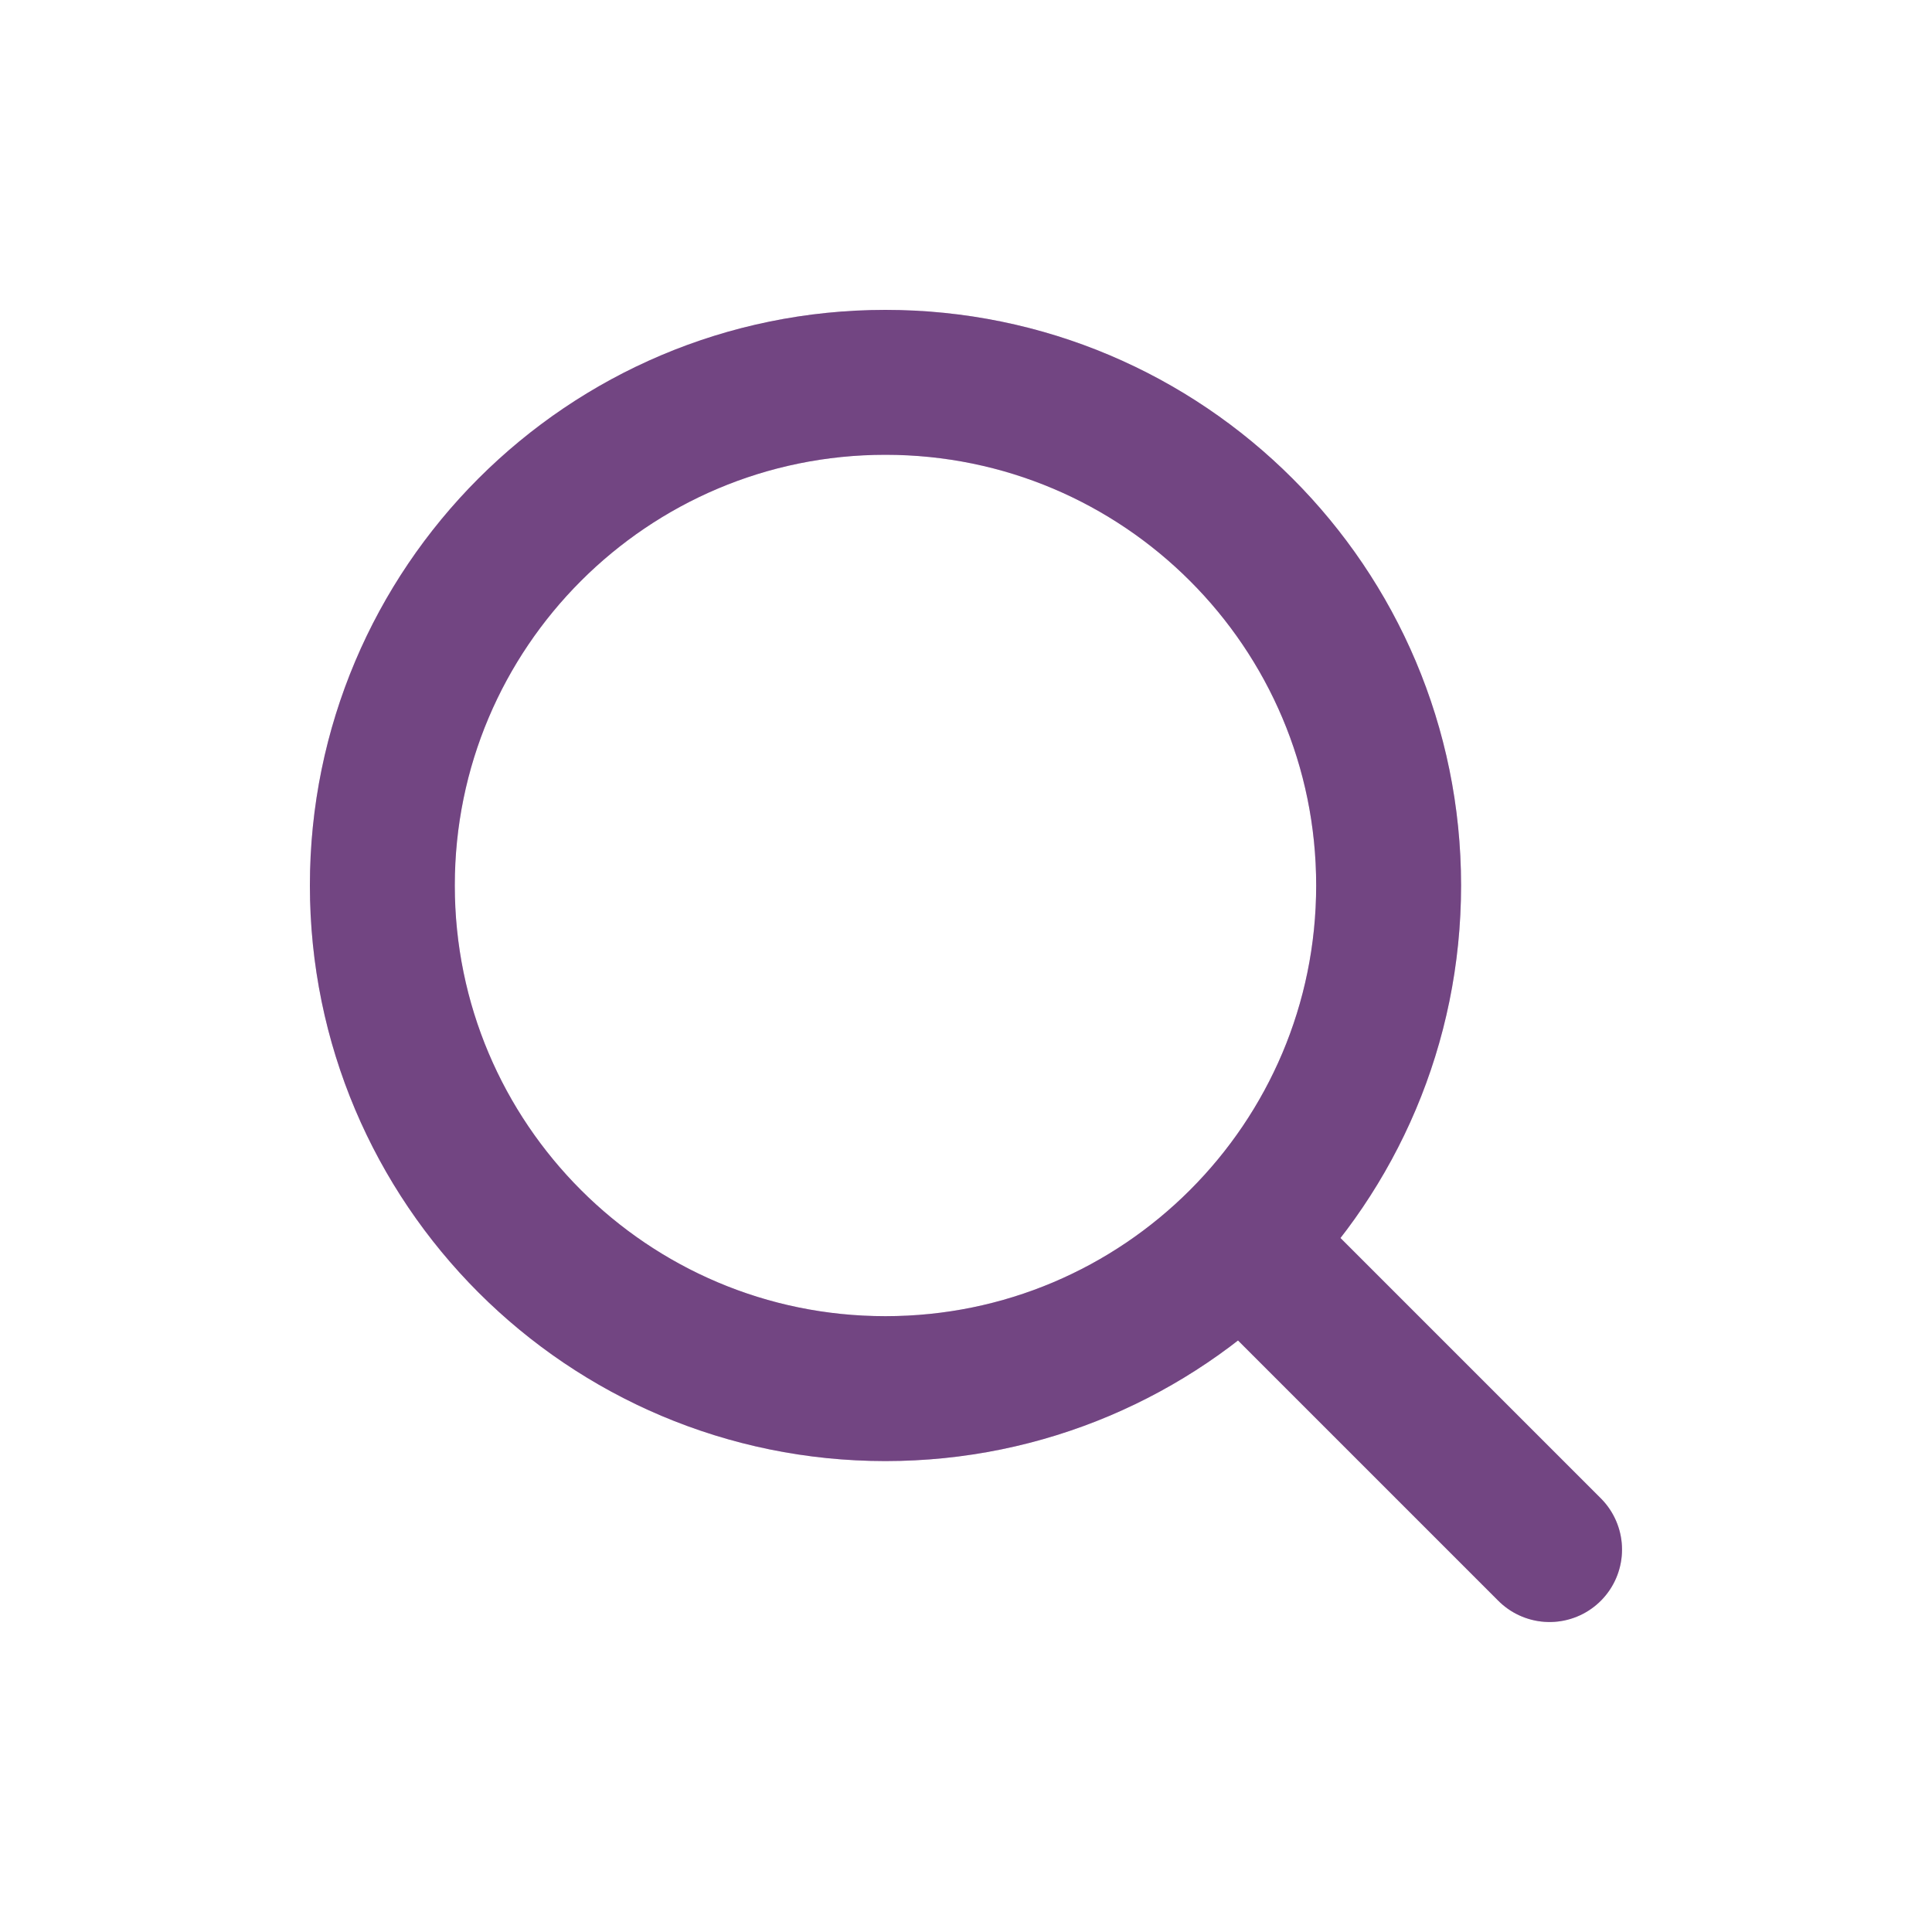
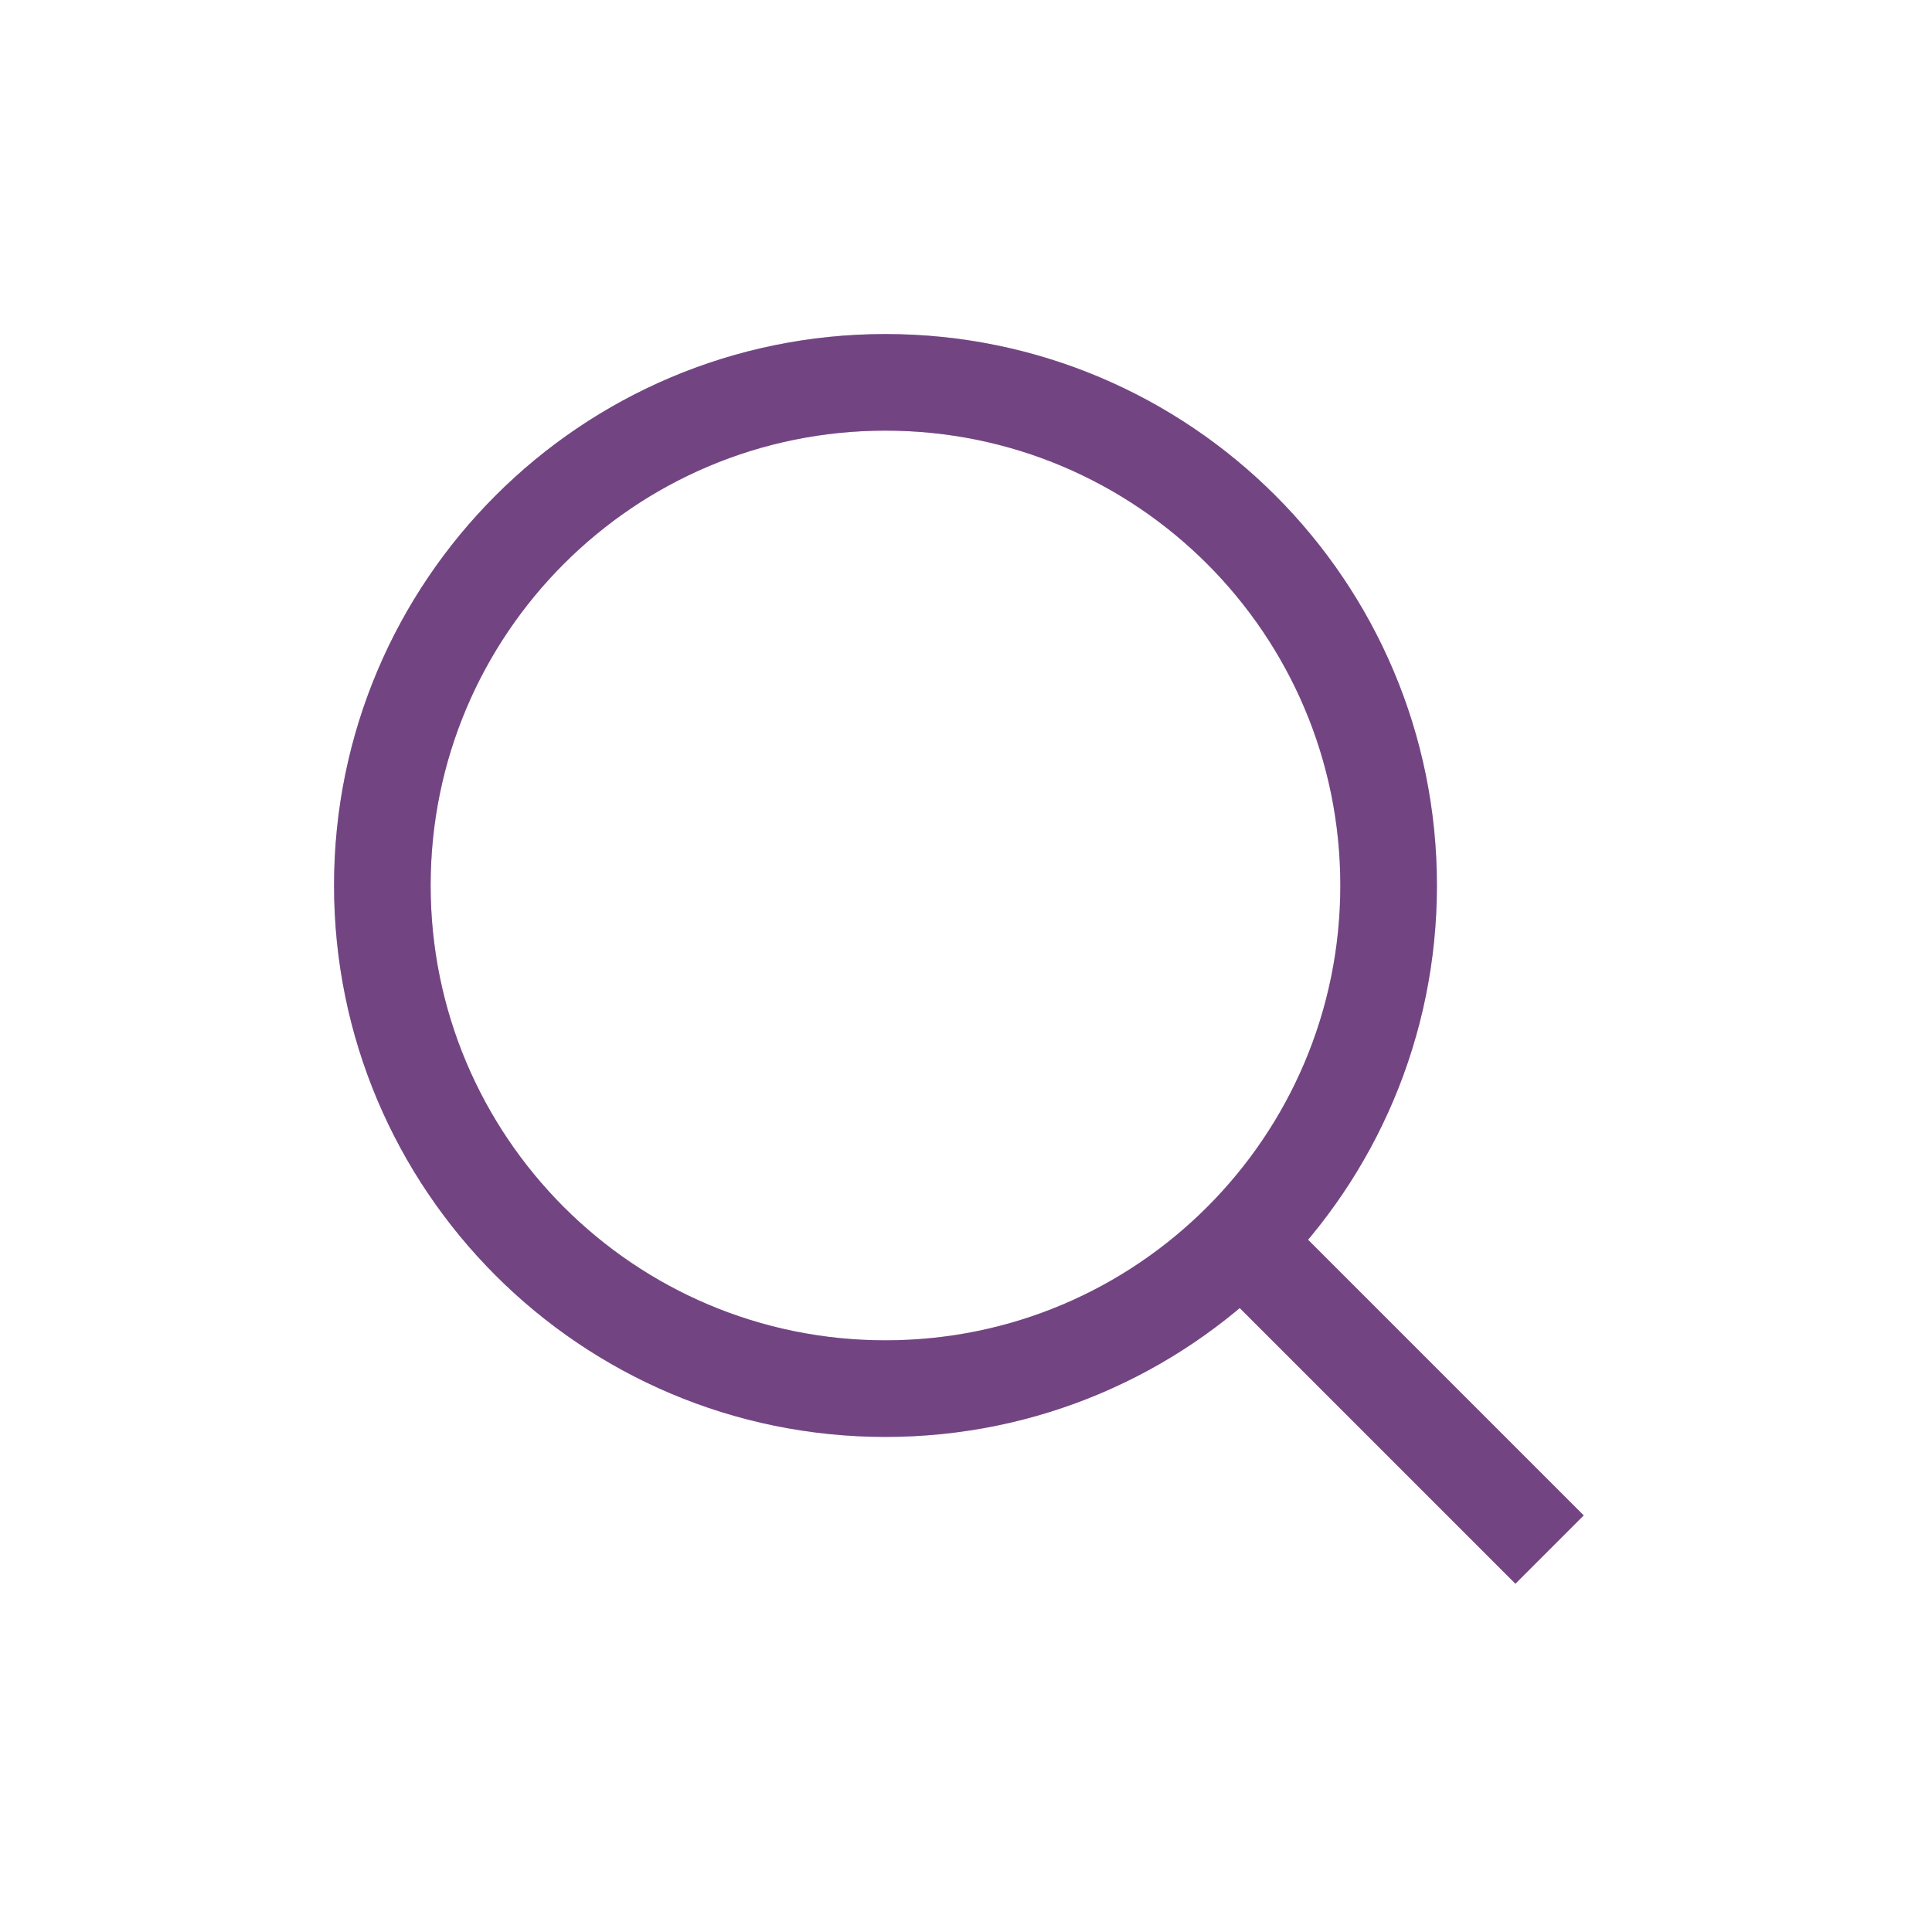
<svg xmlns="http://www.w3.org/2000/svg" width="20" height="20" viewBox="0 0 20 20" fill="none">
-   <path d="M16.041 16.041L12.916 12.916M3.958 9.166C3.958 6.29 6.29 3.958 9.166 3.958C12.043 3.958 14.375 6.29 14.375 9.166C14.375 12.043 12.043 14.375 9.166 14.375C6.29 14.375 3.958 12.043 3.958 9.166Z" stroke="#B26BCA" stroke-width="1.5" stroke-linecap="round" stroke-linejoin="round" />
-   <path d="M16.041 16.041L12.916 12.916M3.958 9.166C3.958 6.29 6.29 3.958 9.166 3.958C12.043 3.958 14.375 6.29 14.375 9.166C14.375 12.043 12.043 14.375 9.166 14.375C6.29 14.375 3.958 12.043 3.958 9.166Z" stroke="black" stroke-opacity="0.2" stroke-width="1.5" stroke-linecap="round" stroke-linejoin="round" />
-   <path d="M16.041 16.041L12.916 12.916M3.958 9.166C3.958 6.29 6.29 3.958 9.166 3.958C12.043 3.958 14.375 6.29 14.375 9.166C14.375 12.043 12.043 14.375 9.166 14.375C6.29 14.375 3.958 12.043 3.958 9.166Z" stroke="black" stroke-opacity="0.2" stroke-width="1.5" stroke-linecap="round" stroke-linejoin="round" />
+   <path d="M16.041 16.041L12.916 12.916M3.958 9.166C3.958 6.29 6.29 3.958 9.166 3.958C12.043 3.958 14.375 6.29 14.375 9.166C14.375 12.043 12.043 14.375 9.166 14.375C6.29 14.375 3.958 12.043 3.958 9.166Z" stroke="#B26BCA" strokeWidth="1.5" strokeLinecap="round" strokeLinejoin="round" />
+   <path d="M16.041 16.041L12.916 12.916M3.958 9.166C3.958 6.29 6.29 3.958 9.166 3.958C12.043 3.958 14.375 6.29 14.375 9.166C14.375 12.043 12.043 14.375 9.166 14.375C6.29 14.375 3.958 12.043 3.958 9.166Z" stroke="black" stroke-opacity="0.2" strokeWidth="1.5" strokeLinecap="round" strokeLinejoin="round" />
+   <path d="M16.041 16.041L12.916 12.916M3.958 9.166C3.958 6.29 6.29 3.958 9.166 3.958C12.043 3.958 14.375 6.29 14.375 9.166C14.375 12.043 12.043 14.375 9.166 14.375C6.29 14.375 3.958 12.043 3.958 9.166Z" stroke="black" stroke-opacity="0.2" strokeWidth="1.5" strokeLinecap="round" strokeLinejoin="round" />
</svg>
